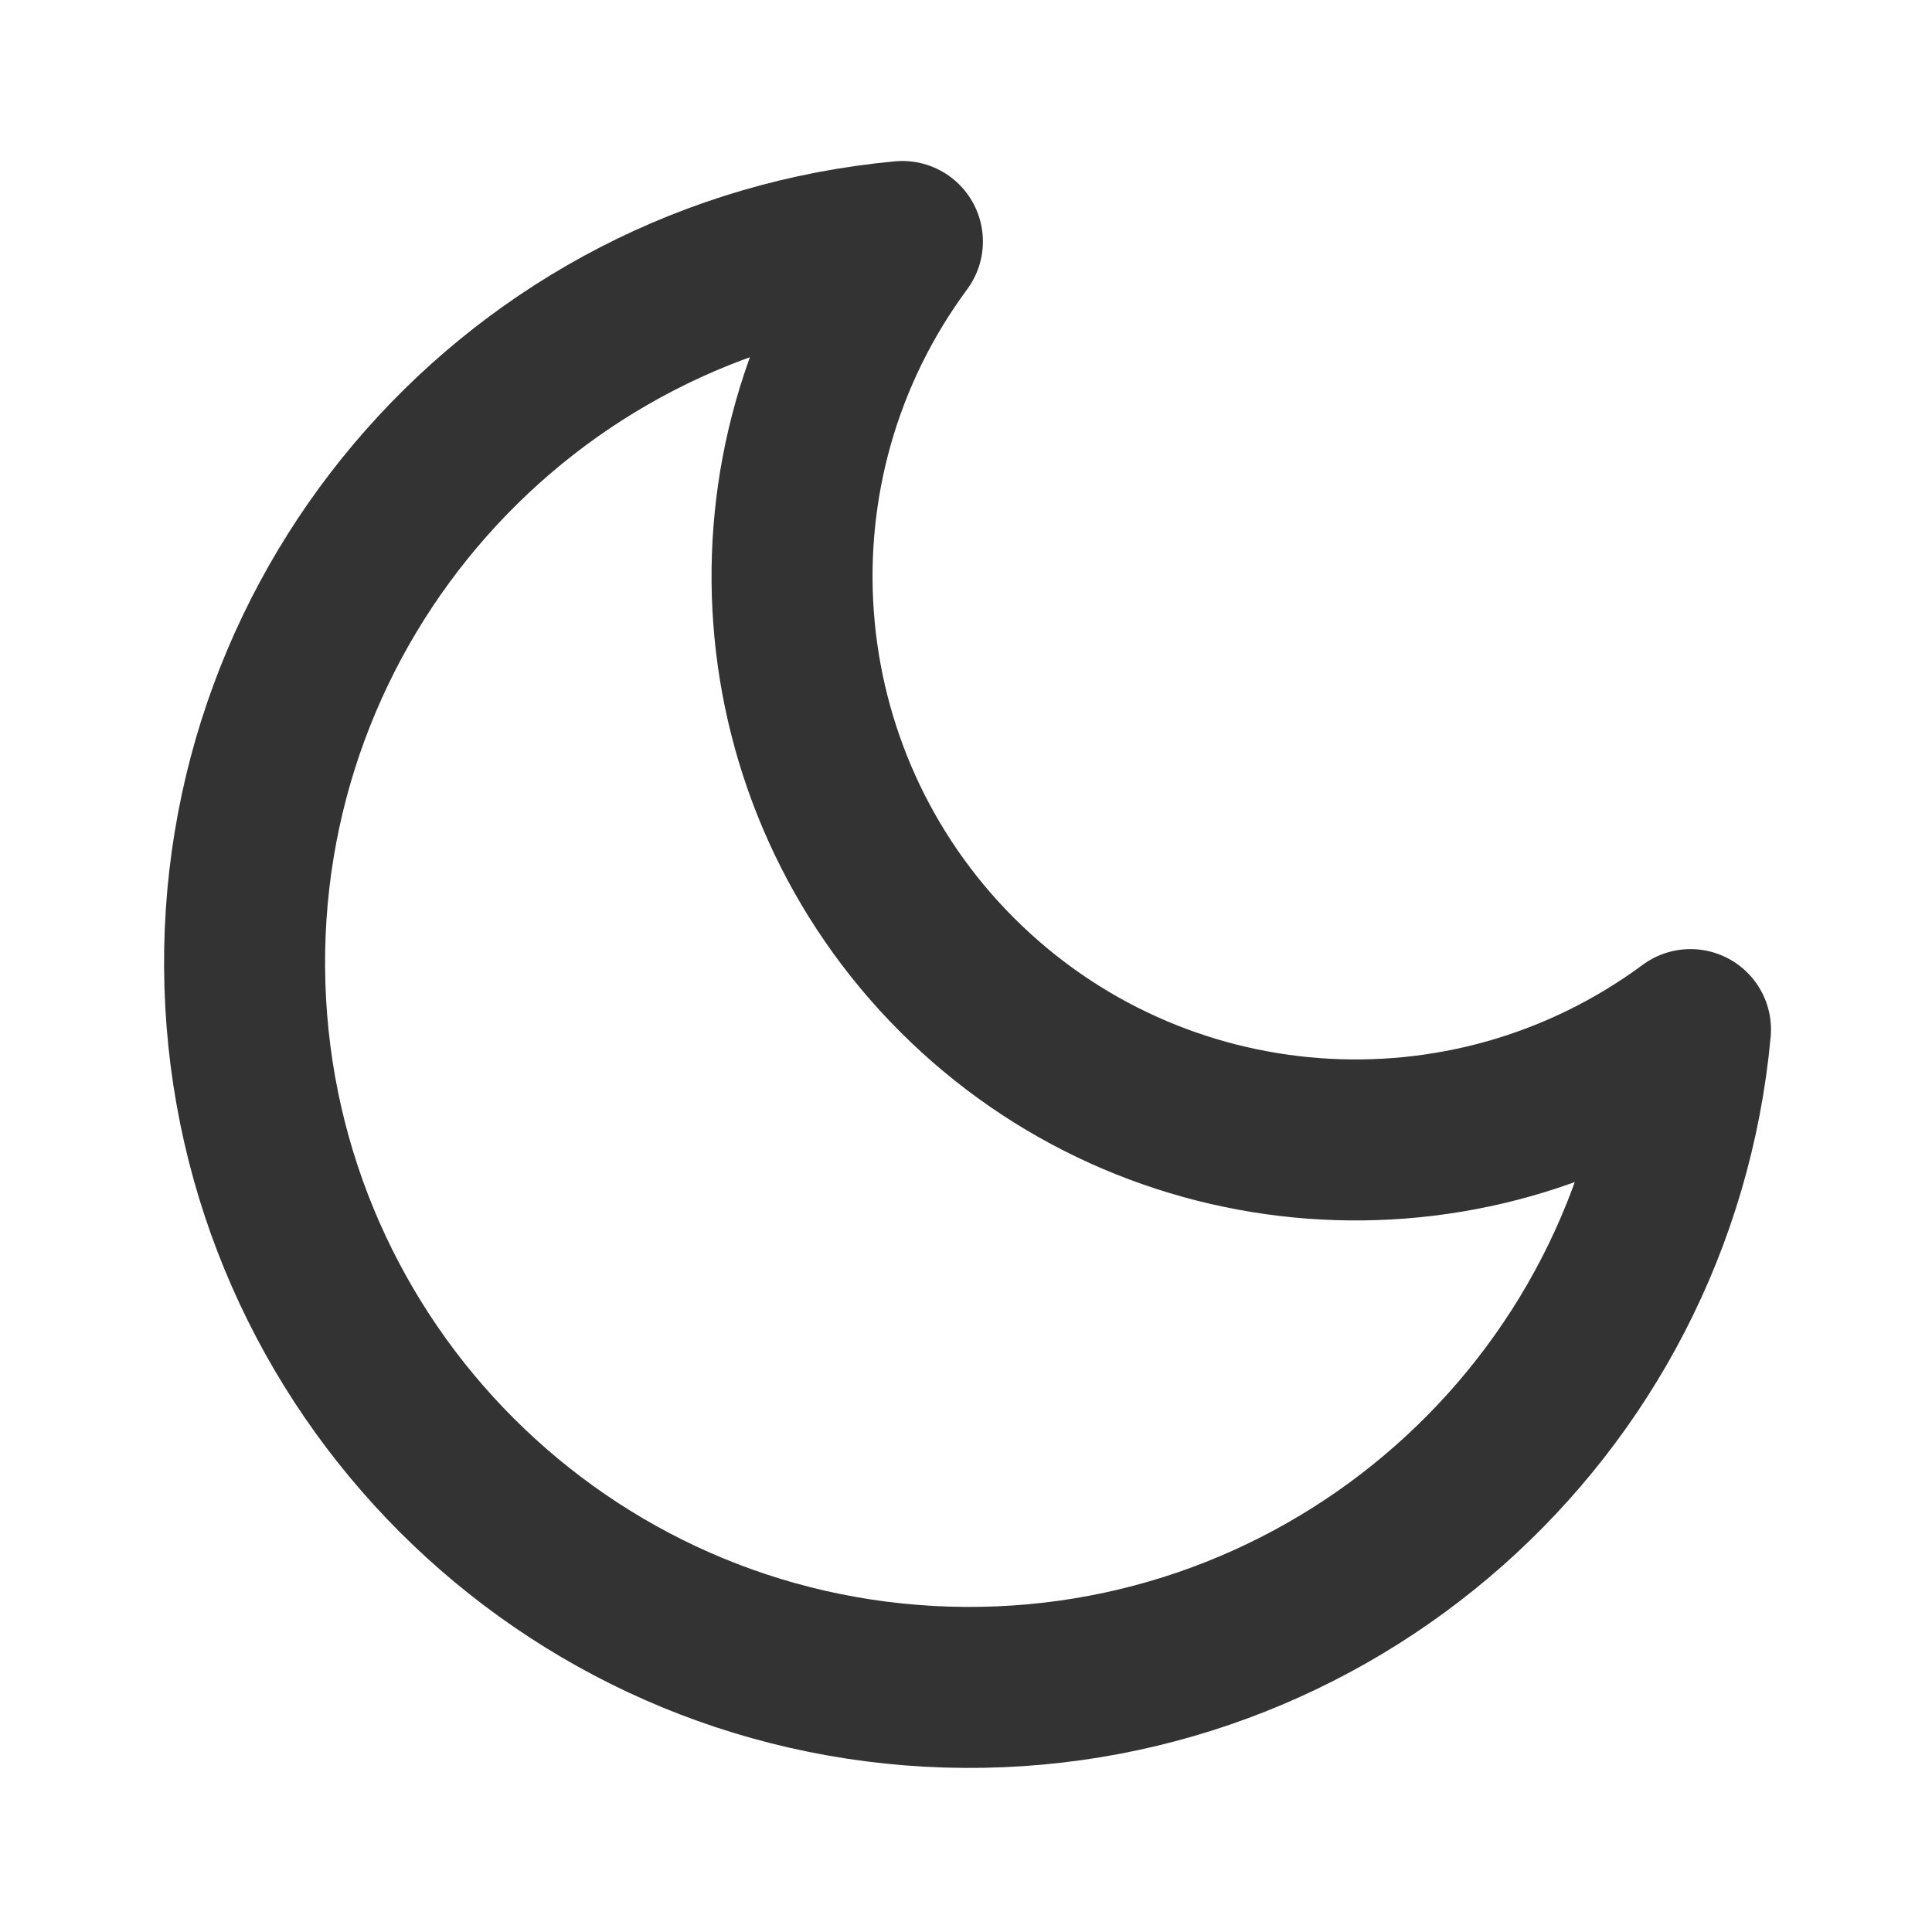
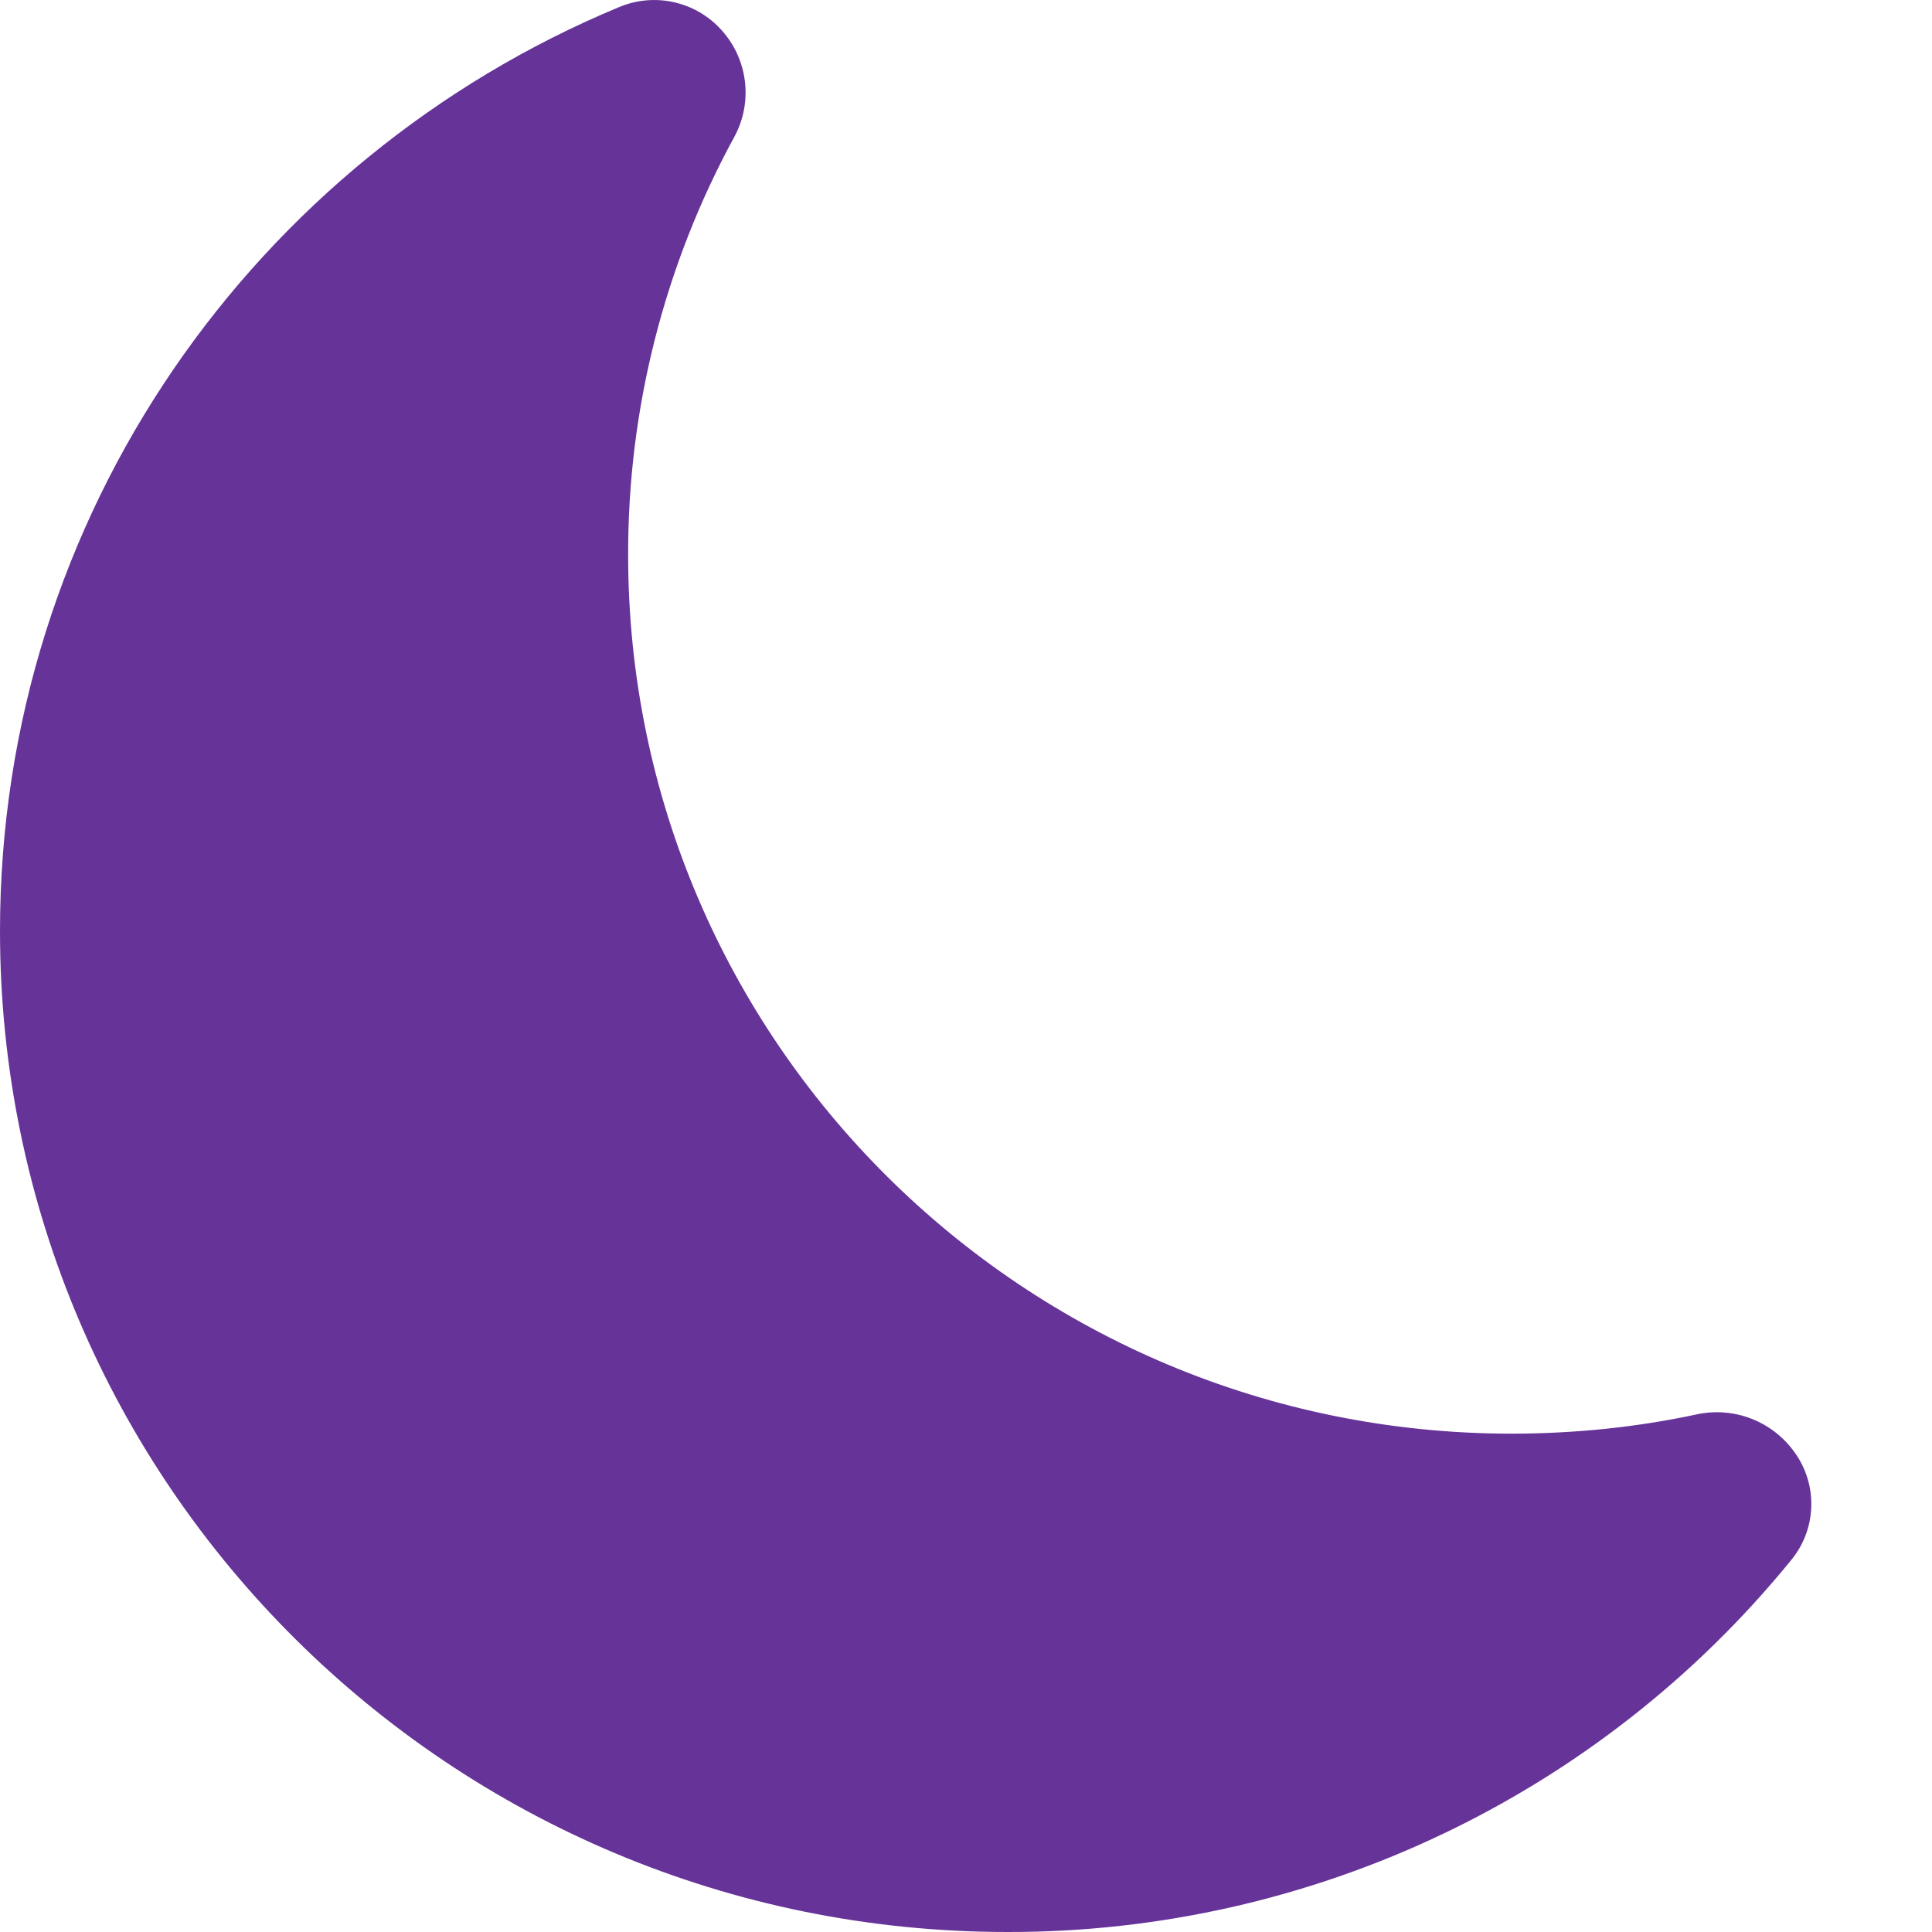
- <svg xmlns="http://www.w3.org/2000/svg" width="100" height="100" viewBox="0 0 24 24" fill="none" stroke="#333" stroke-width="2" stroke-linecap="round" stroke-linejoin="round">
-   <path d="M21 12.79A9 9 0 1 1 11.21 3 7 7 0 0 0 21 12.79z" />
+ <svg xmlns="http://www.w3.org/2000/svg" width="60px" height="60px" viewBox="0 0 16 16" version="1.1">
+   <g stroke="none" stroke-width="1" fill="none" fill-rule="evenodd">
+     <path d="M6 .278a.77.77 0 0 1 .08.858 7.2 7.2 0 0 0-.878 3.46c0 4.021 3.278 7.277 7.318 7.277q.792-.001 1.533-.16a.79.79 0 0 1 .81.316.73.73 0 0 1-.031.893A8.35 8.35 0 0 1 8.344 16C3.734 16 0 12.286 0 7.71 0 4.266 2.114 1.312 5.124.06A.75.75 0 0 1 6 .278" fill="#663399" />
+   </g>
</svg>
